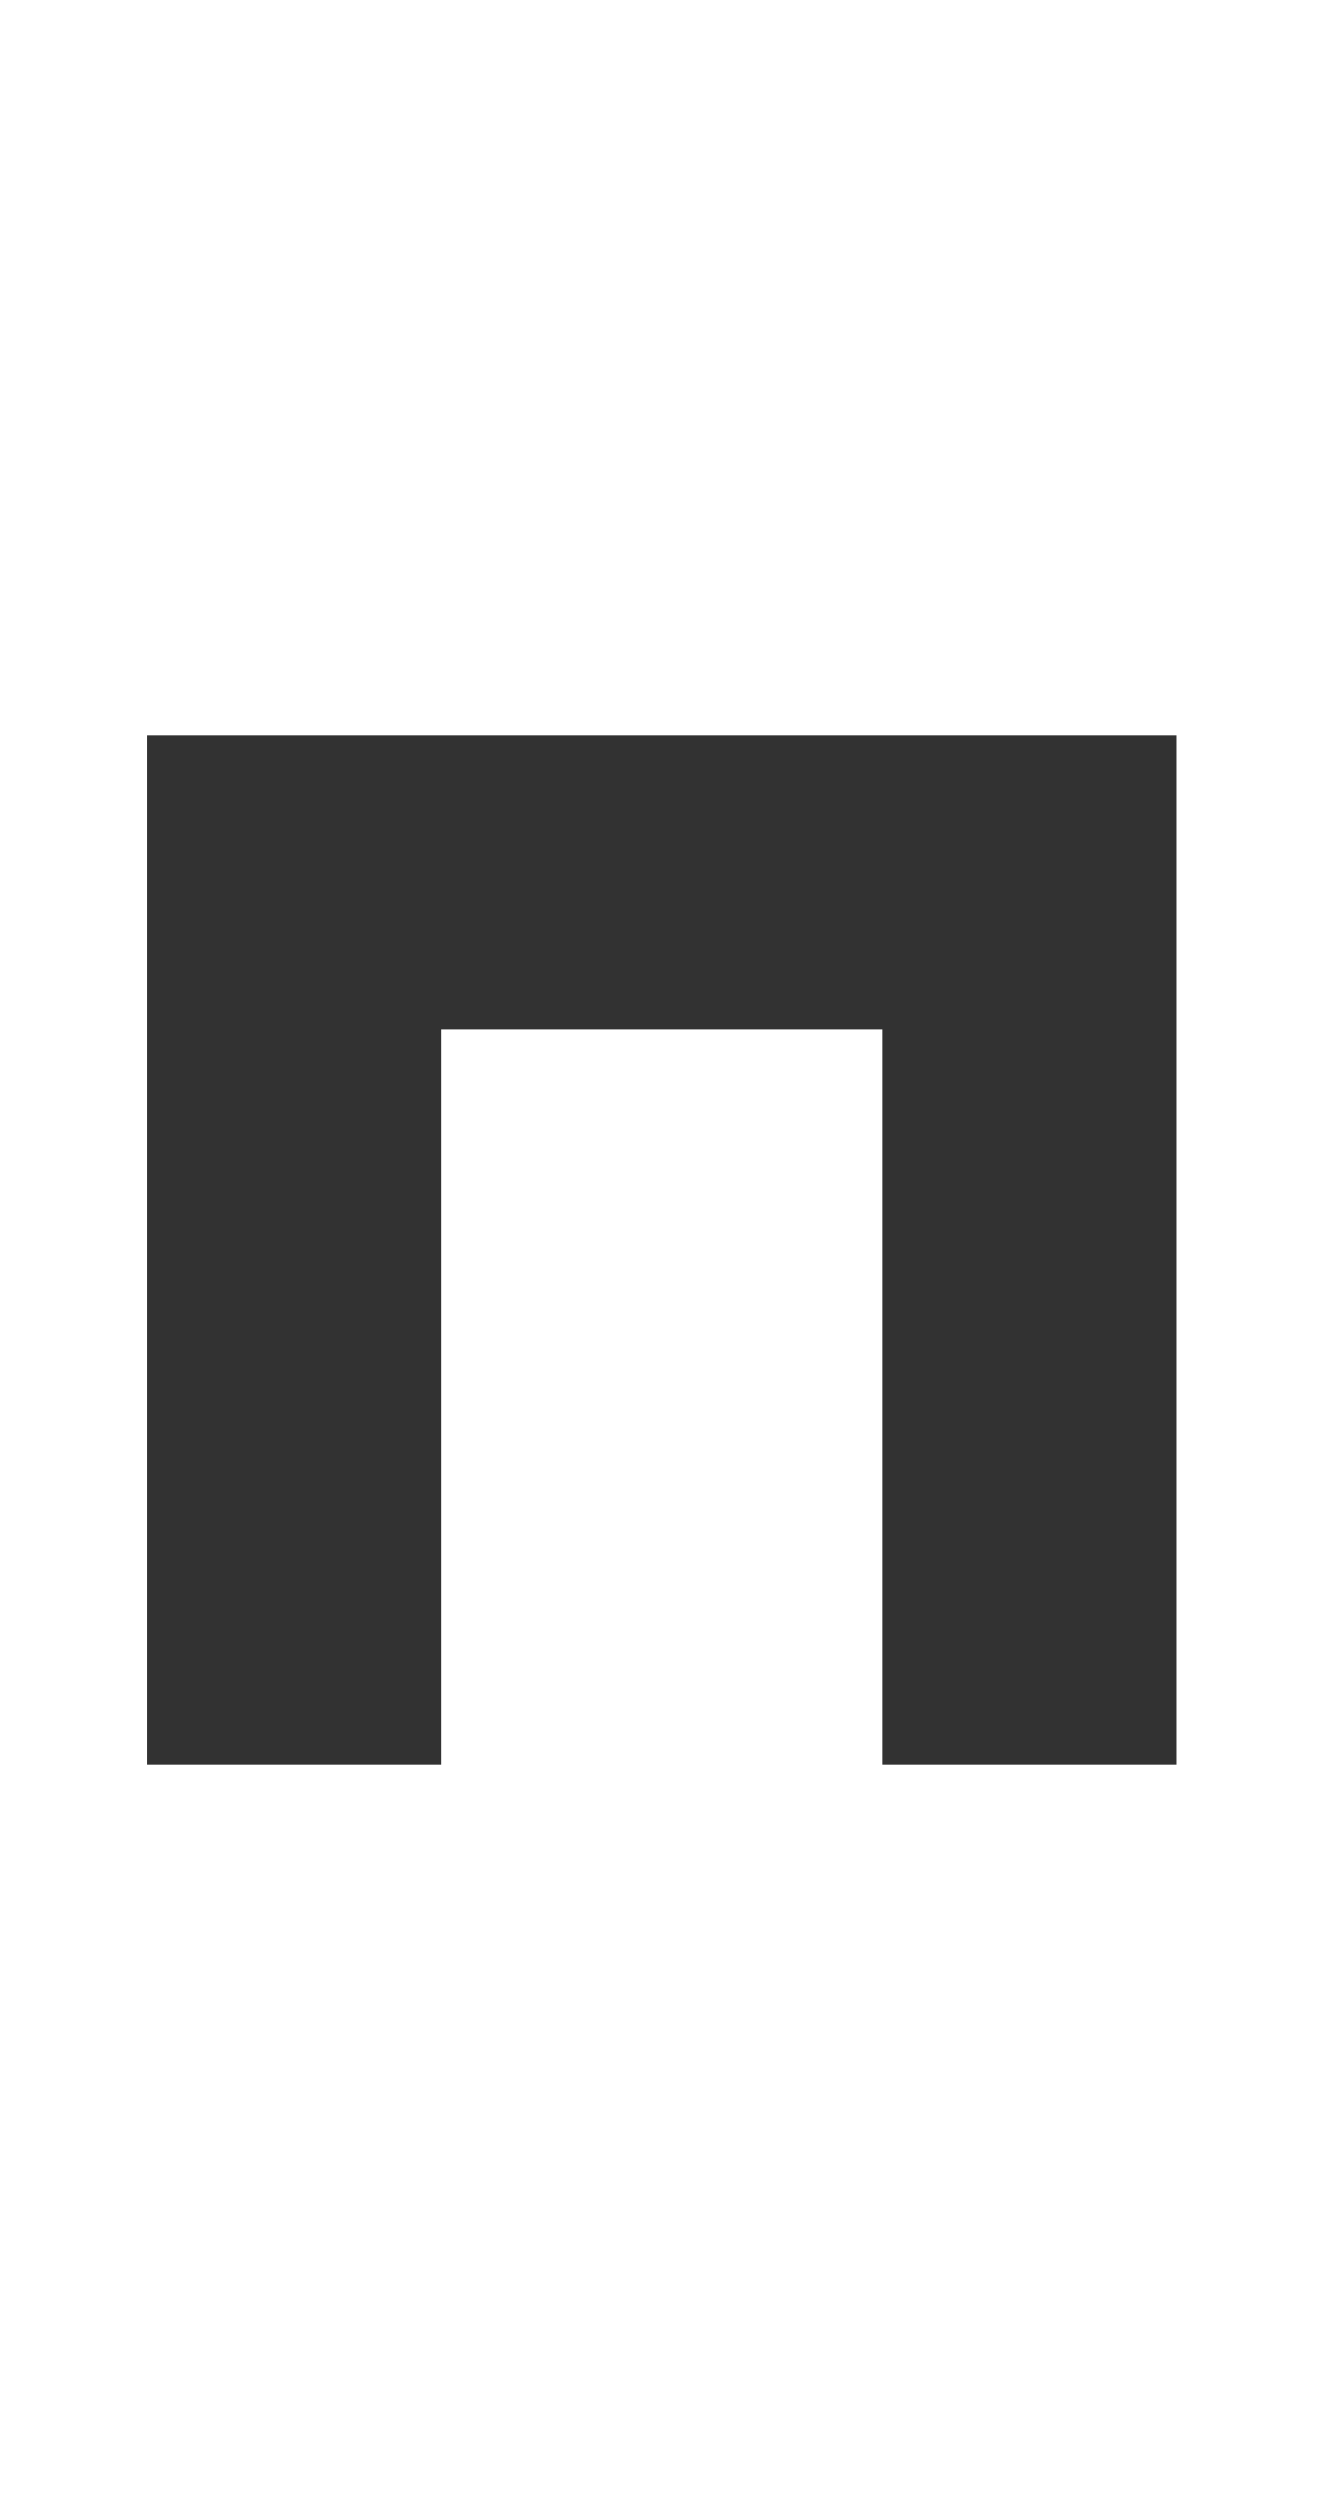
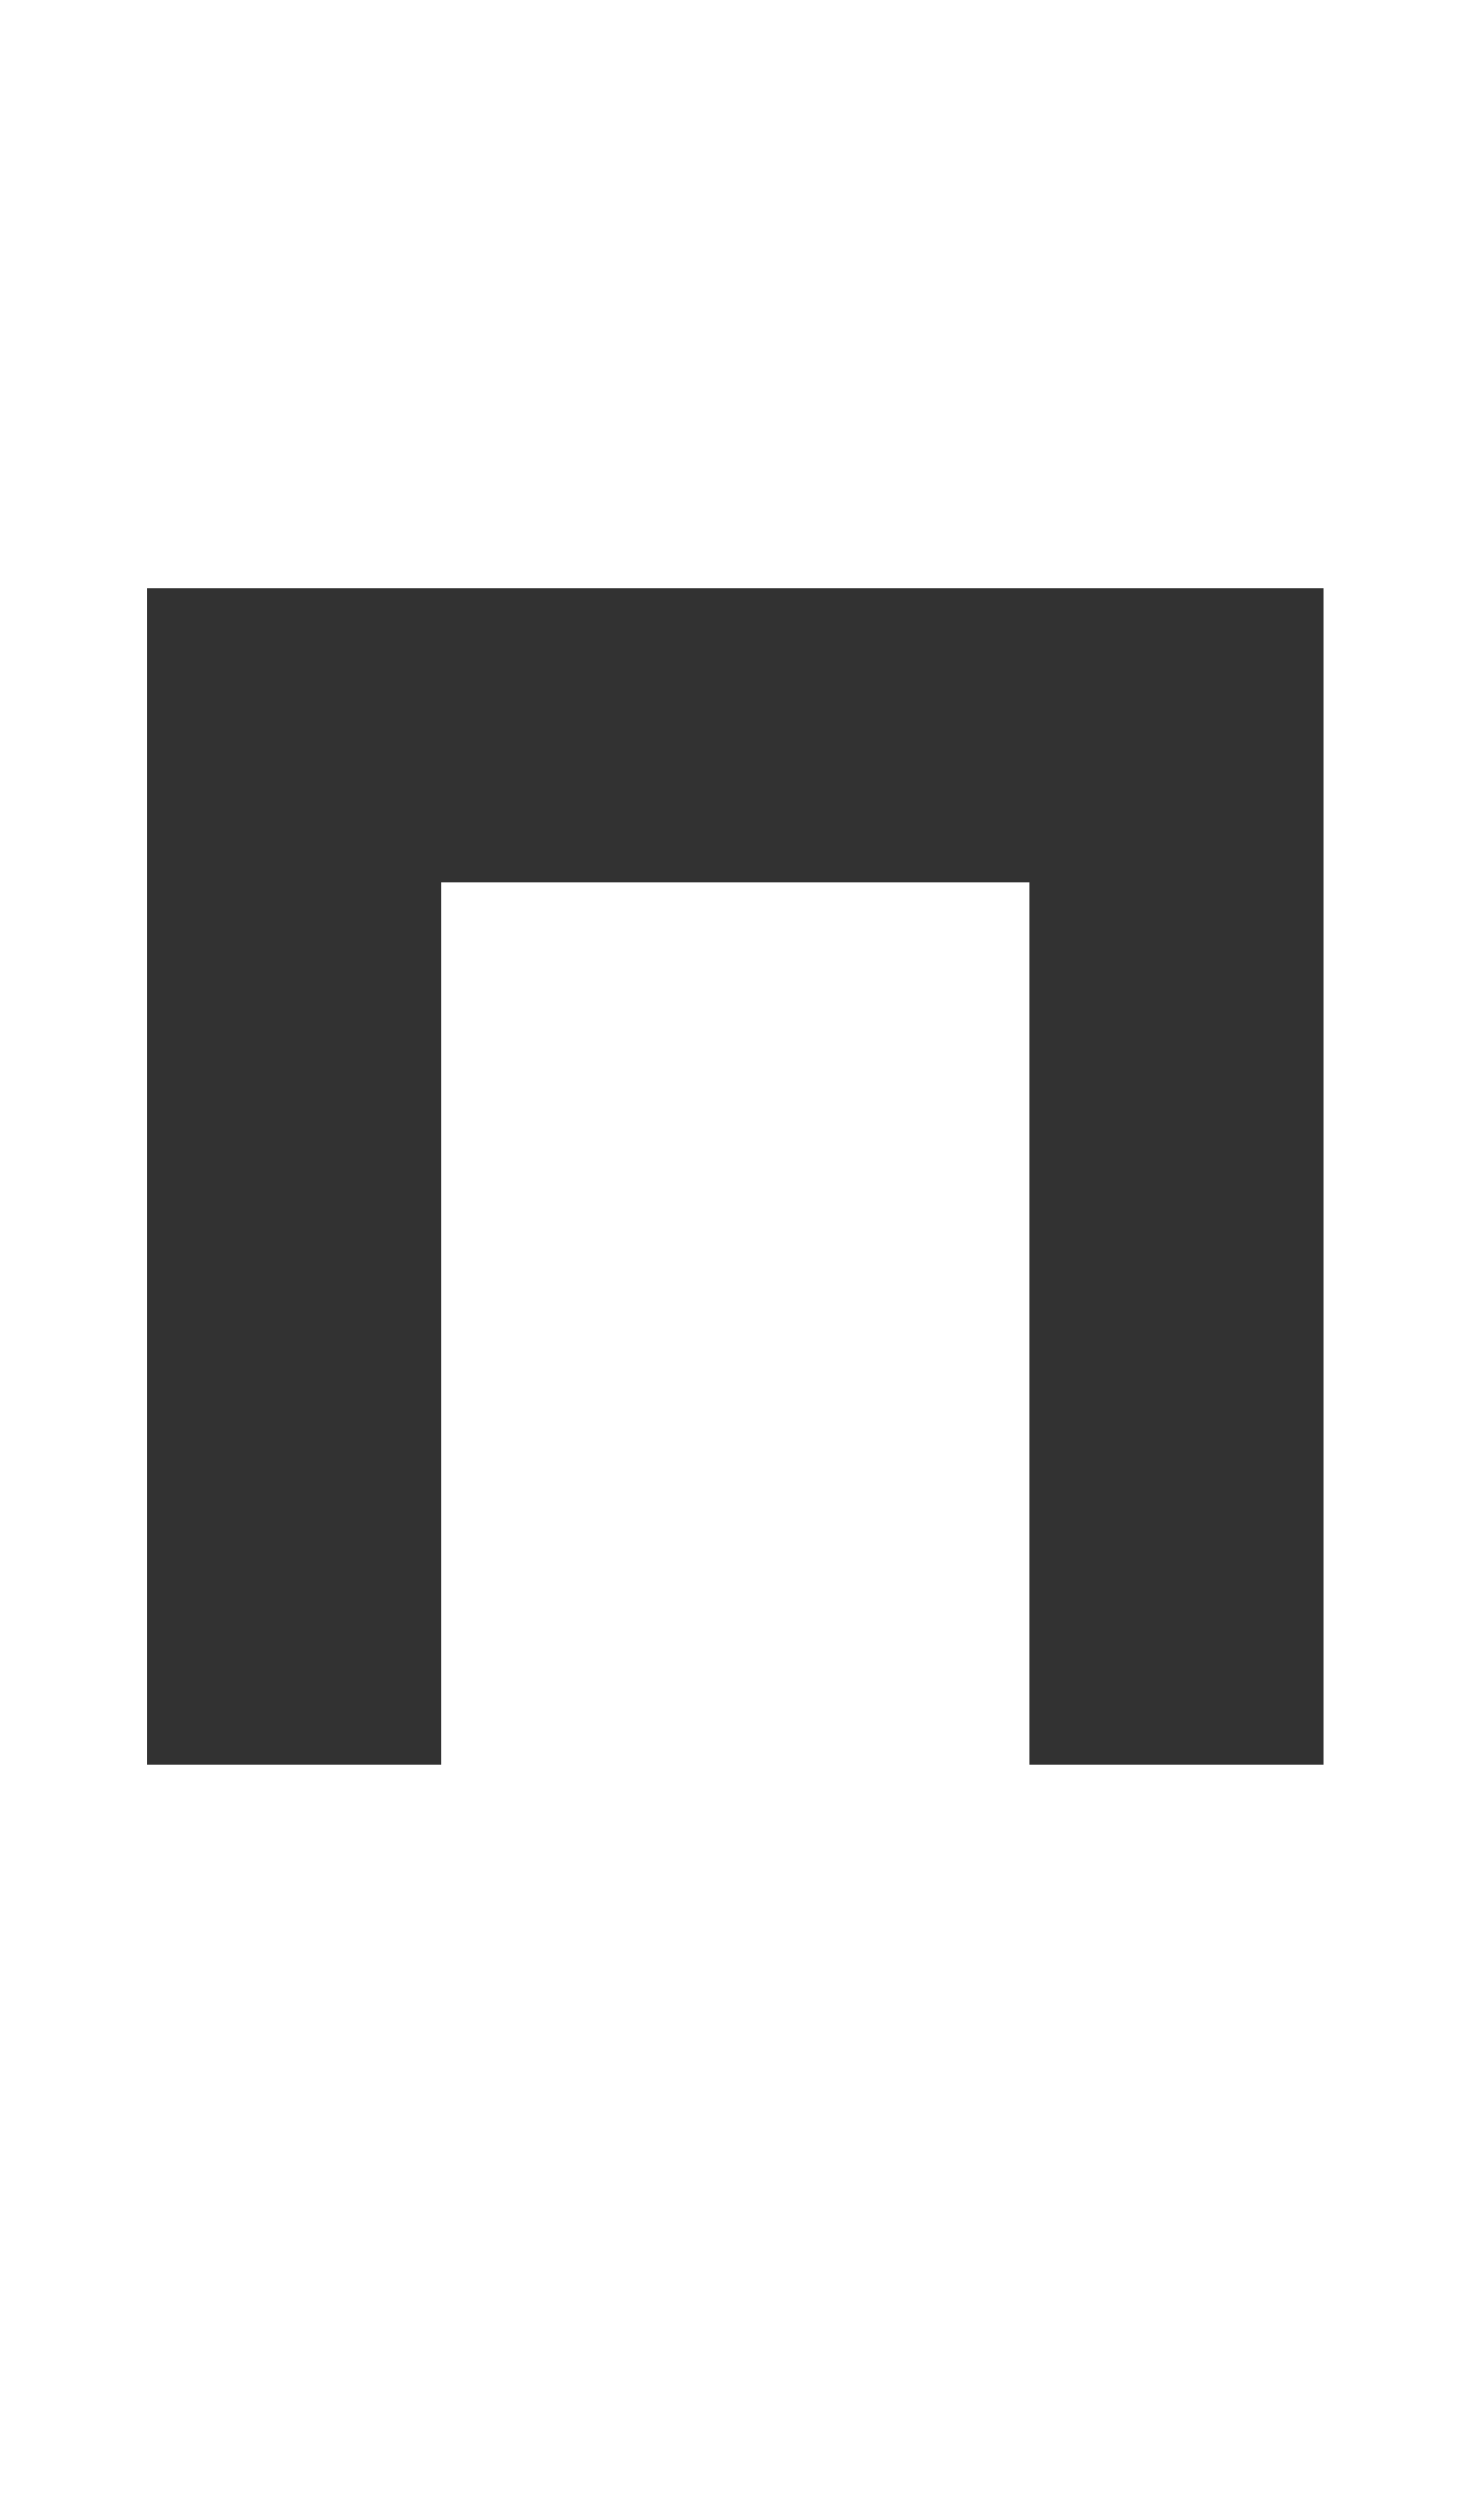
- <svg xmlns="http://www.w3.org/2000/svg" width="144" height="272" viewBox="0 0 38.1 71.967" version="1.1" id="svg1">
+ <svg xmlns="http://www.w3.org/2000/svg" width="160" height="272" viewBox="0 0 42.333 71.967" version="1.1" id="svg1">
  <defs id="defs1" />
  <g id="layer1">
-     <path id="path18" style="fill-opacity:0.804;stroke-width:0.607" d="m 4.233,21.167 c 0,9.878 0,19.756 0,29.633 2.822,0 5.644,0 8.467,0 0,-7.056 0,-14.111 0,-21.167 4.233,0 8.467,0 12.7,0 0,7.056 0,14.111 0,21.167 2.822,0 5.644,0 8.467,0 0,-9.878 0,-19.756 0,-29.633 -9.878,0 -19.756,0 -29.633,0 z" />
+     <path id="path18" style="fill-opacity:0.804;stroke-width:0.607" d="M 4.233,16.933 4.233,50.8 H 12.7 l 5e-6,-25.4 16.933,0 -5e-6,25.4 h 8.467 l 5e-6,-33.867 z" />
  </g>
</svg>
